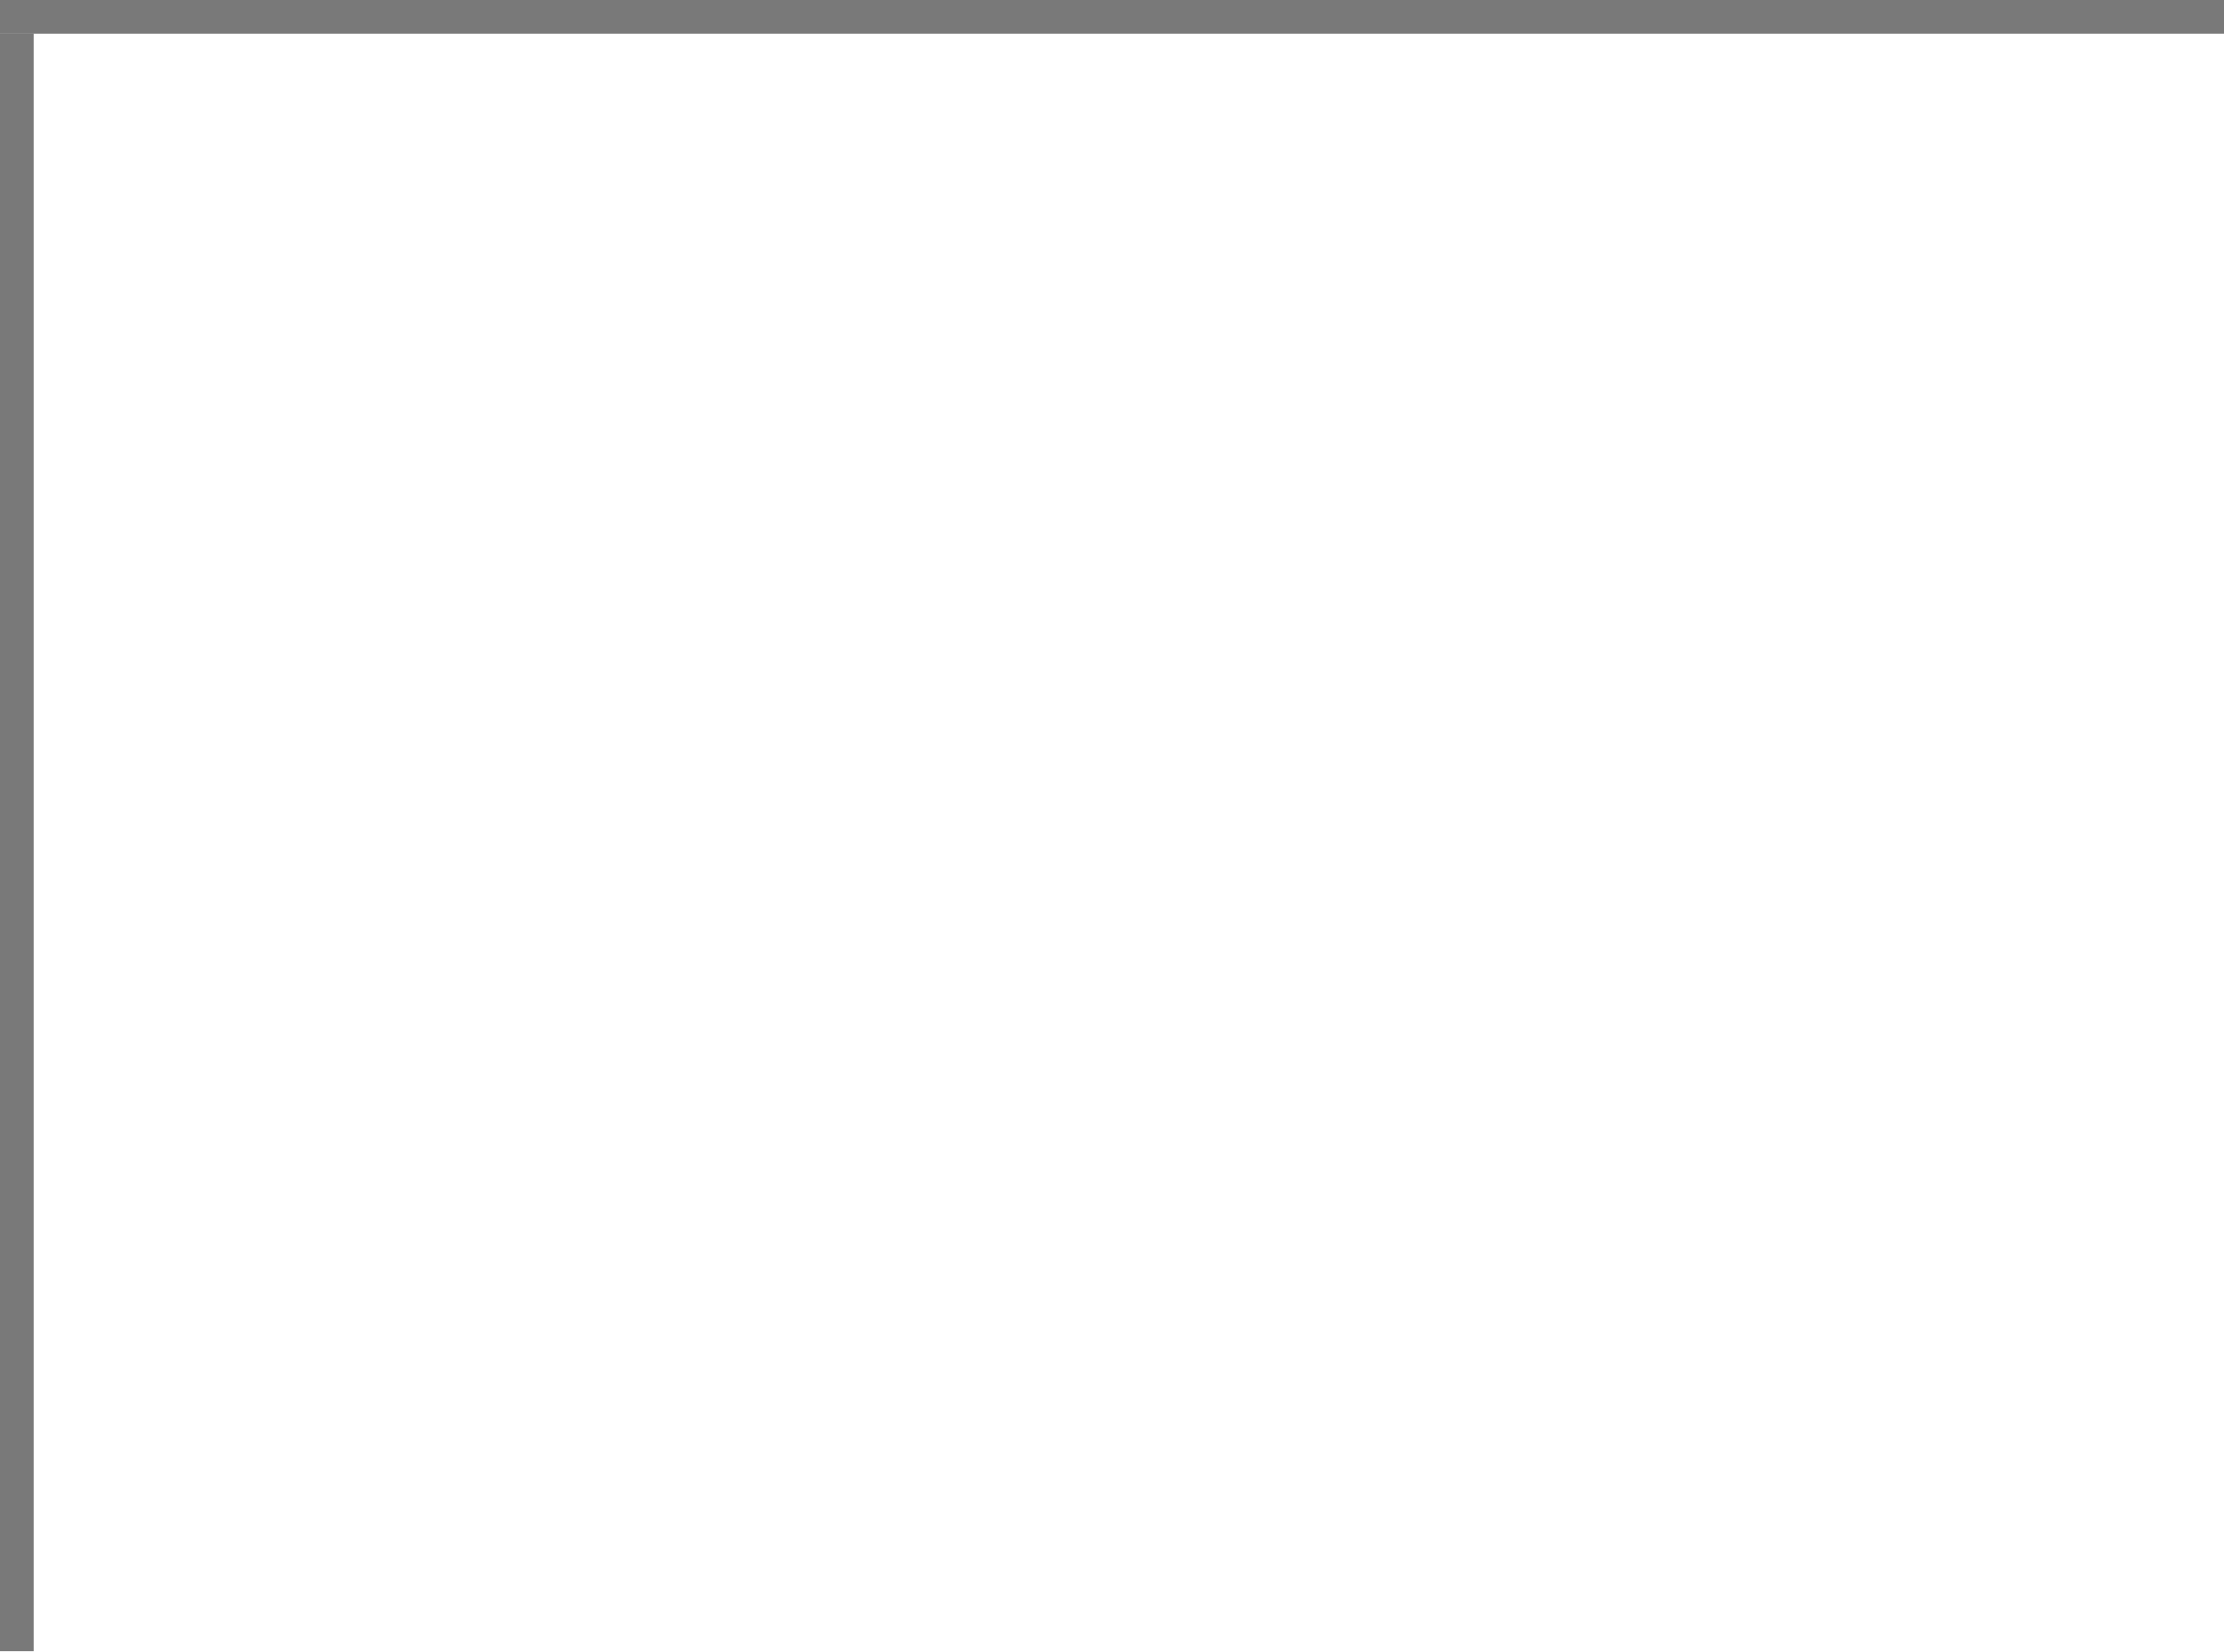
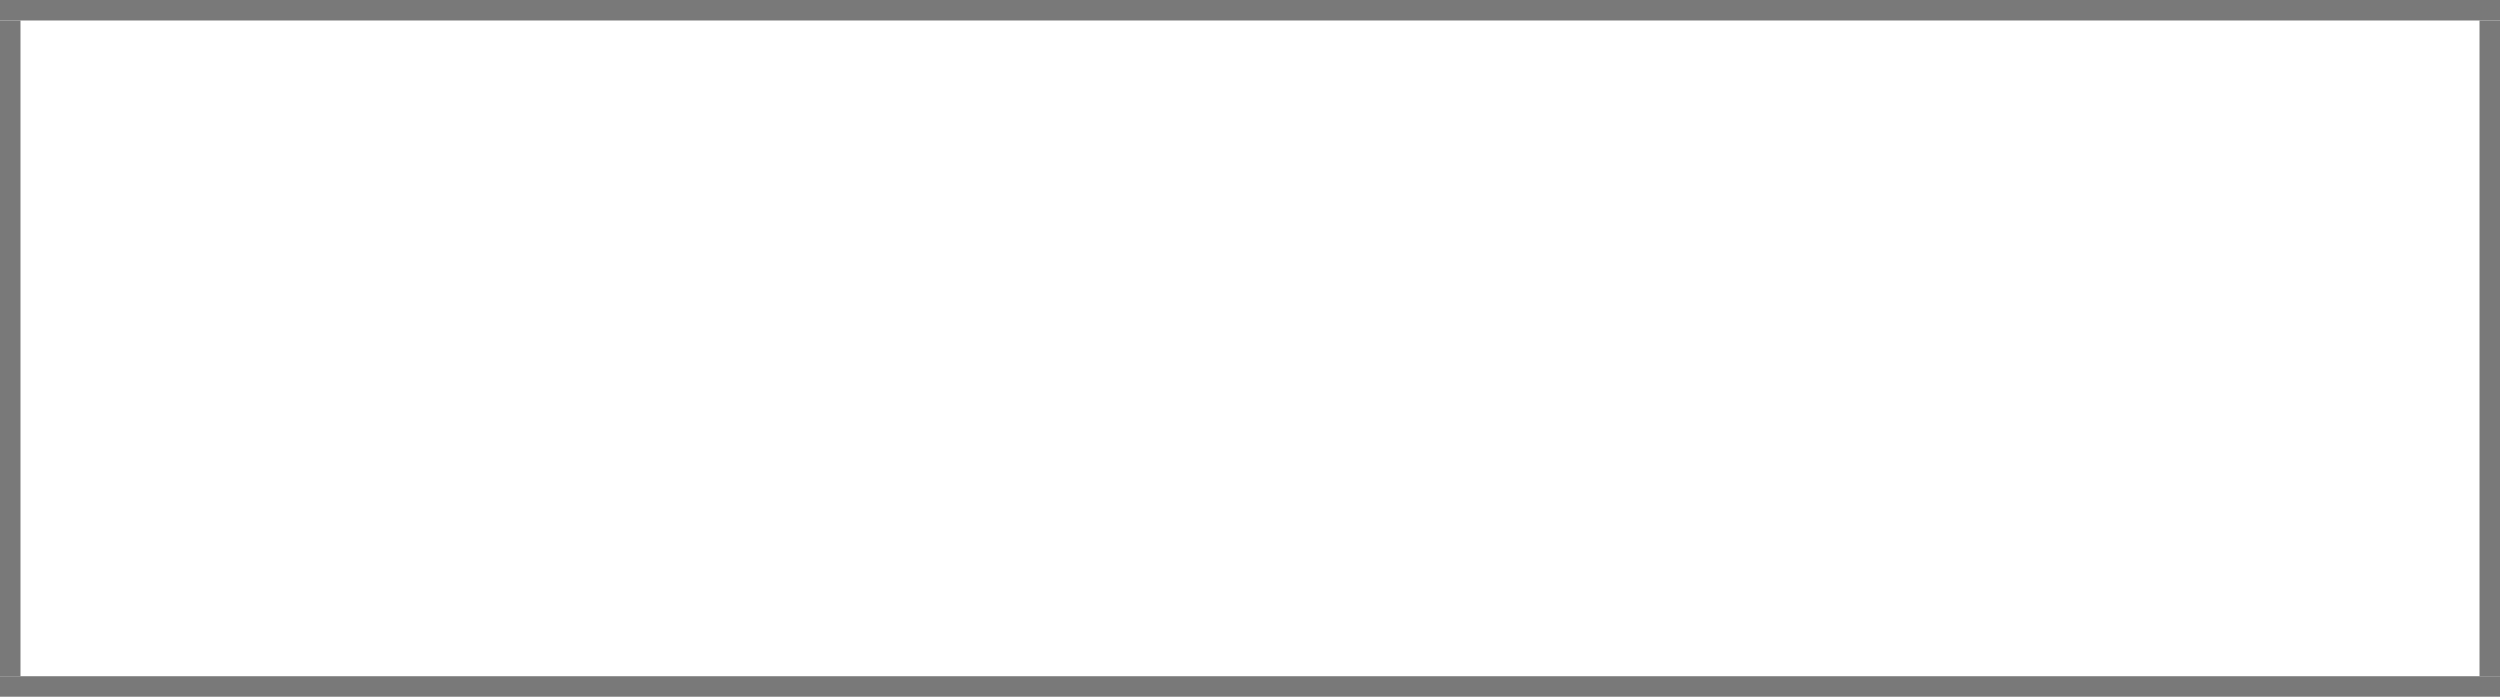
- <svg xmlns="http://www.w3.org/2000/svg" version="1.1" width="66px" height="49px" viewBox="216 0 66 49">
-   <path d="M 1 1  L 66 1  L 66 49  L 1 49  L 1 1  Z " fill-rule="nonzero" fill="rgba(255, 255, 255, 1)" stroke="none" transform="matrix(1 0 0 1 216 0 )" class="fill" />
-   <path d="M 0.5 1  L 0.5 49  " stroke-width="1" stroke-dasharray="0" stroke="rgba(121, 121, 121, 1)" fill="none" transform="matrix(1 0 0 1 216 0 )" class="stroke" />
-   <path d="M 0 0.5  L 66 0.5  " stroke-width="1" stroke-dasharray="0" stroke="rgba(121, 121, 121, 1)" fill="none" transform="matrix(1 0 0 1 216 0 )" class="stroke" />
+ <svg xmlns="http://www.w3.org/2000/svg" version="1.1" width="122px" height="34px" viewBox="800 30 122 34">
+   <path d="M 1 1  L 121 1  L 121 33  L 1 33  L 1 1  Z " fill-rule="nonzero" fill="rgba(255, 255, 255, 1)" stroke="none" transform="matrix(1 0 0 1 800 30 )" class="fill" />
+   <path d="M 0.5 1  L 0.5 33  " stroke-width="1" stroke-dasharray="0" stroke="rgba(121, 121, 121, 1)" fill="none" transform="matrix(1 0 0 1 800 30 )" class="stroke" />
+   <path d="M 0 0.5  L 122 0.5  " stroke-width="1" stroke-dasharray="0" stroke="rgba(121, 121, 121, 1)" fill="none" transform="matrix(1 0 0 1 800 30 )" class="stroke" />
+   <path d="M 121.5 1  L 121.5 33  " stroke-width="1" stroke-dasharray="0" stroke="rgba(121, 121, 121, 1)" fill="none" transform="matrix(1 0 0 1 800 30 )" class="stroke" />
+   <path d="M 0 33.5  L 122 33.5  " stroke-width="1" stroke-dasharray="0" stroke="rgba(121, 121, 121, 1)" fill="none" transform="matrix(1 0 0 1 800 30 )" class="stroke" />
</svg>
